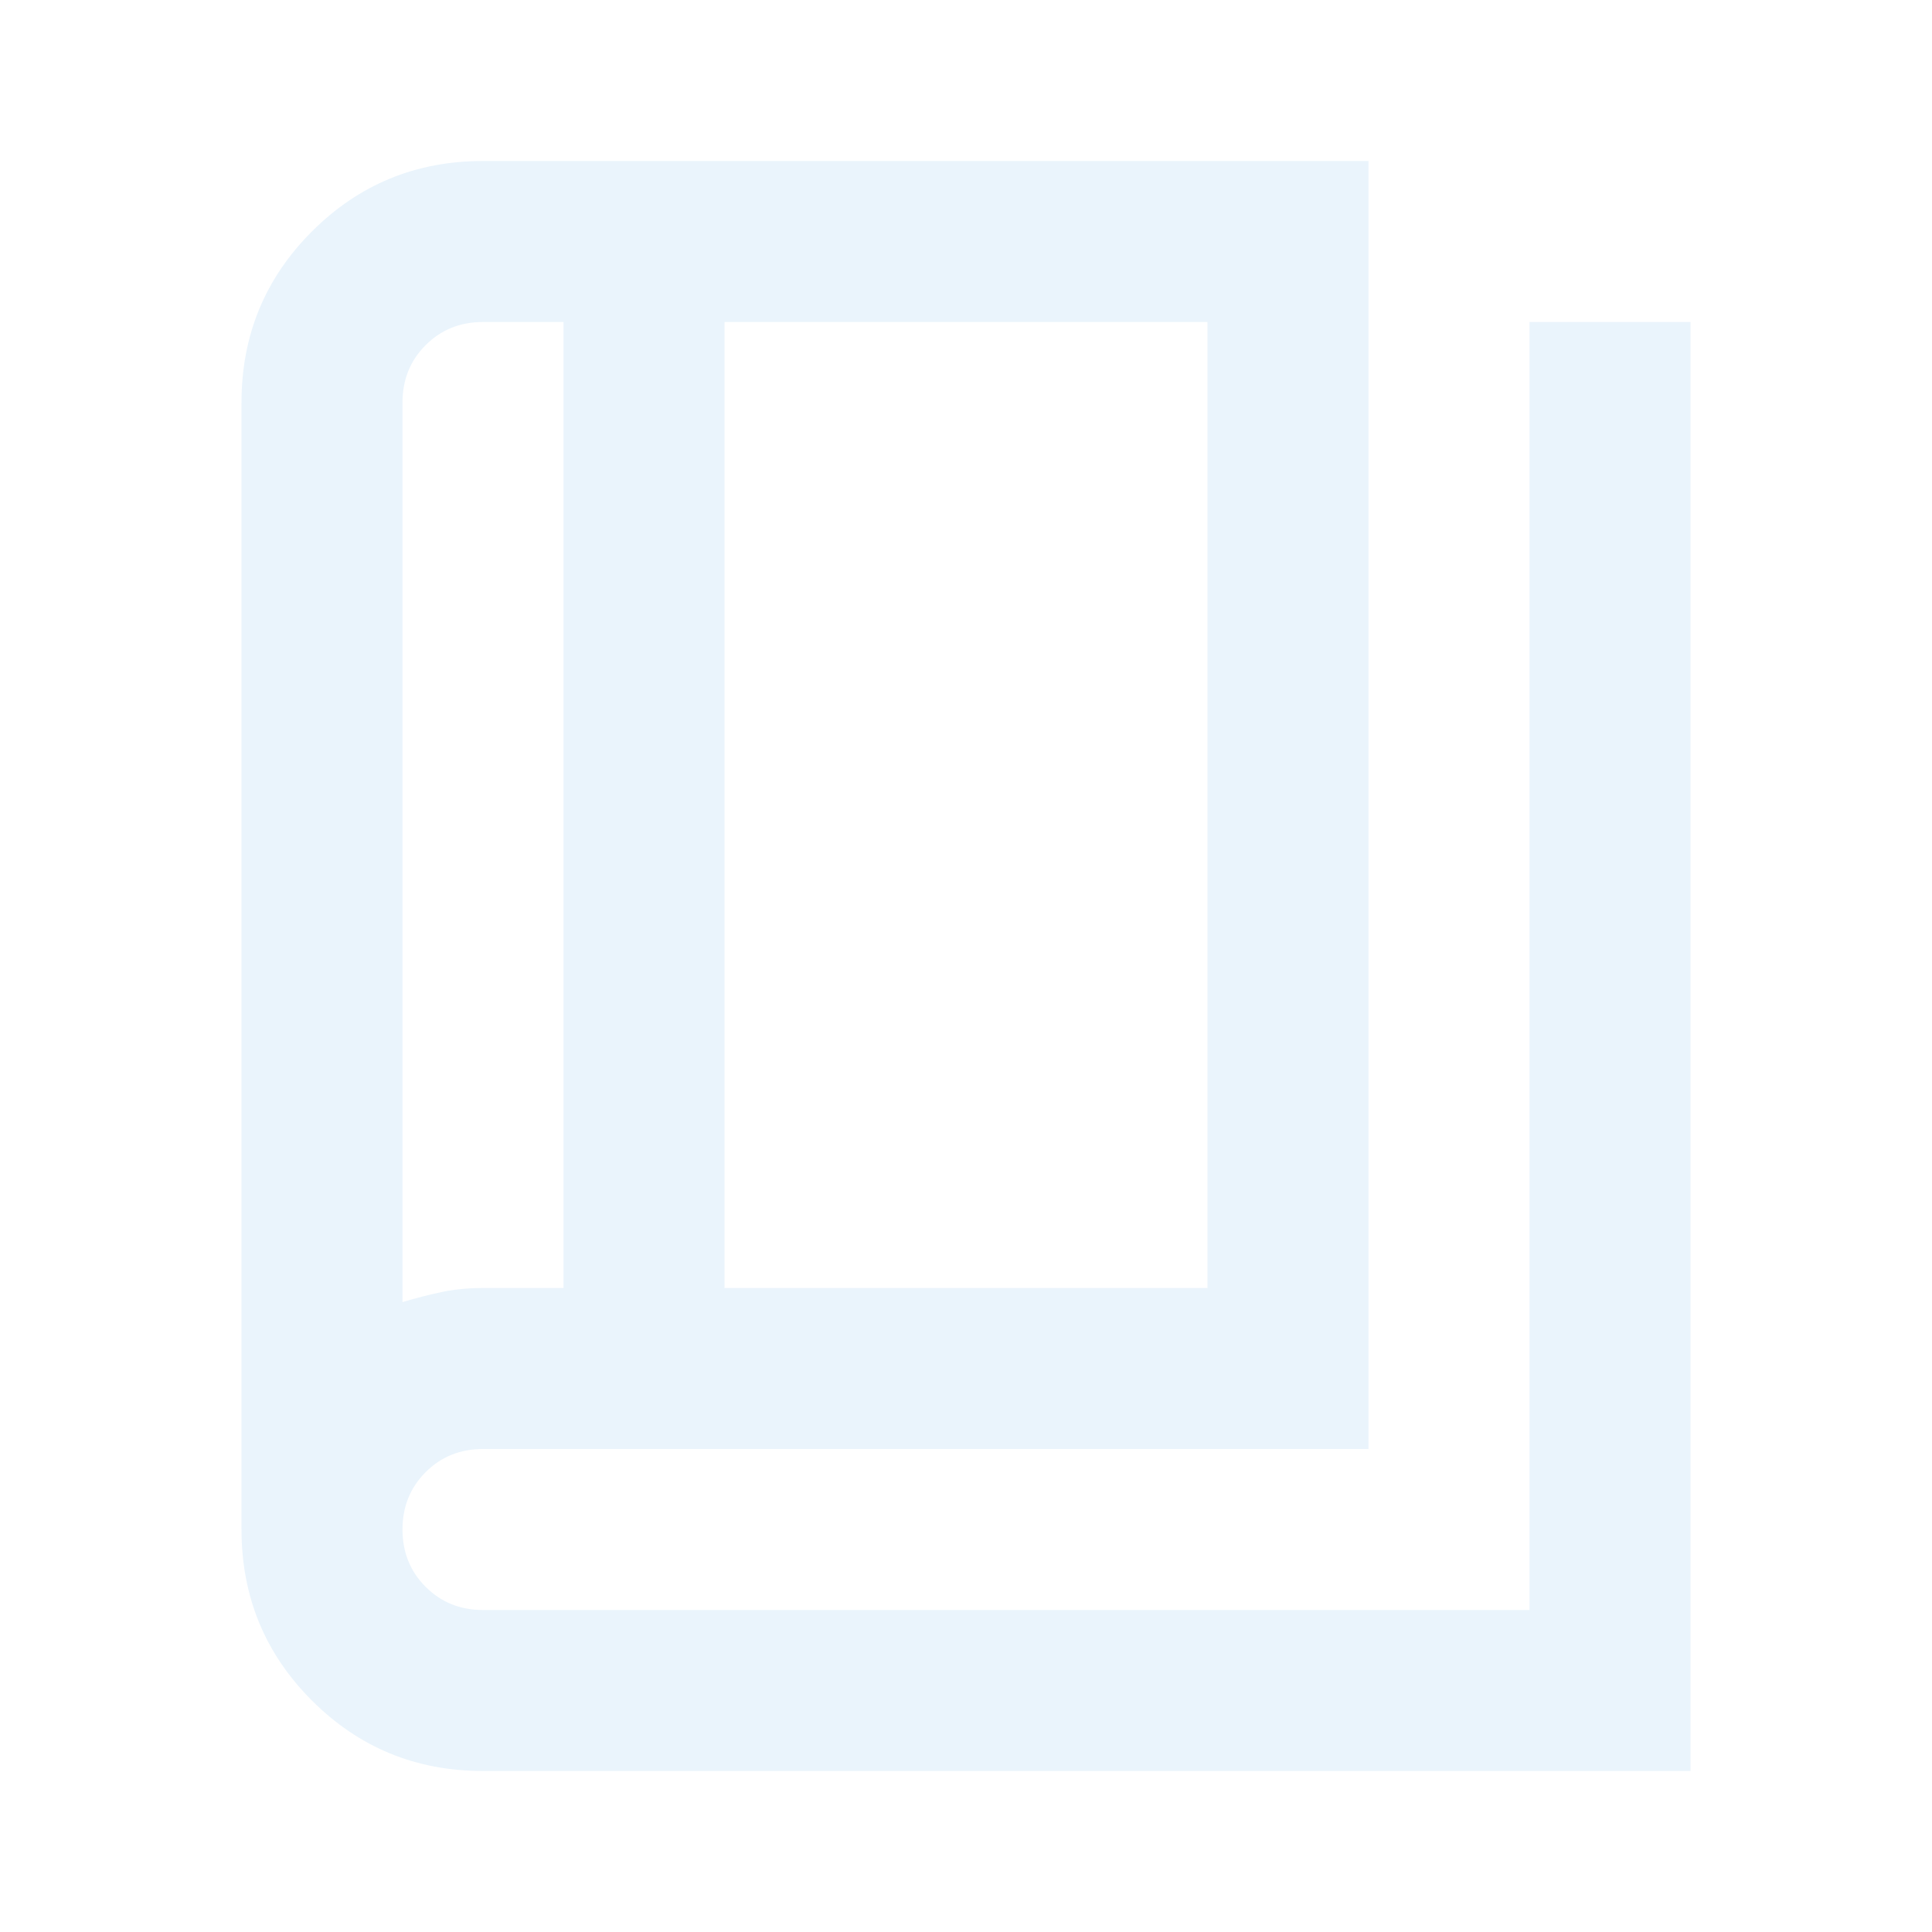
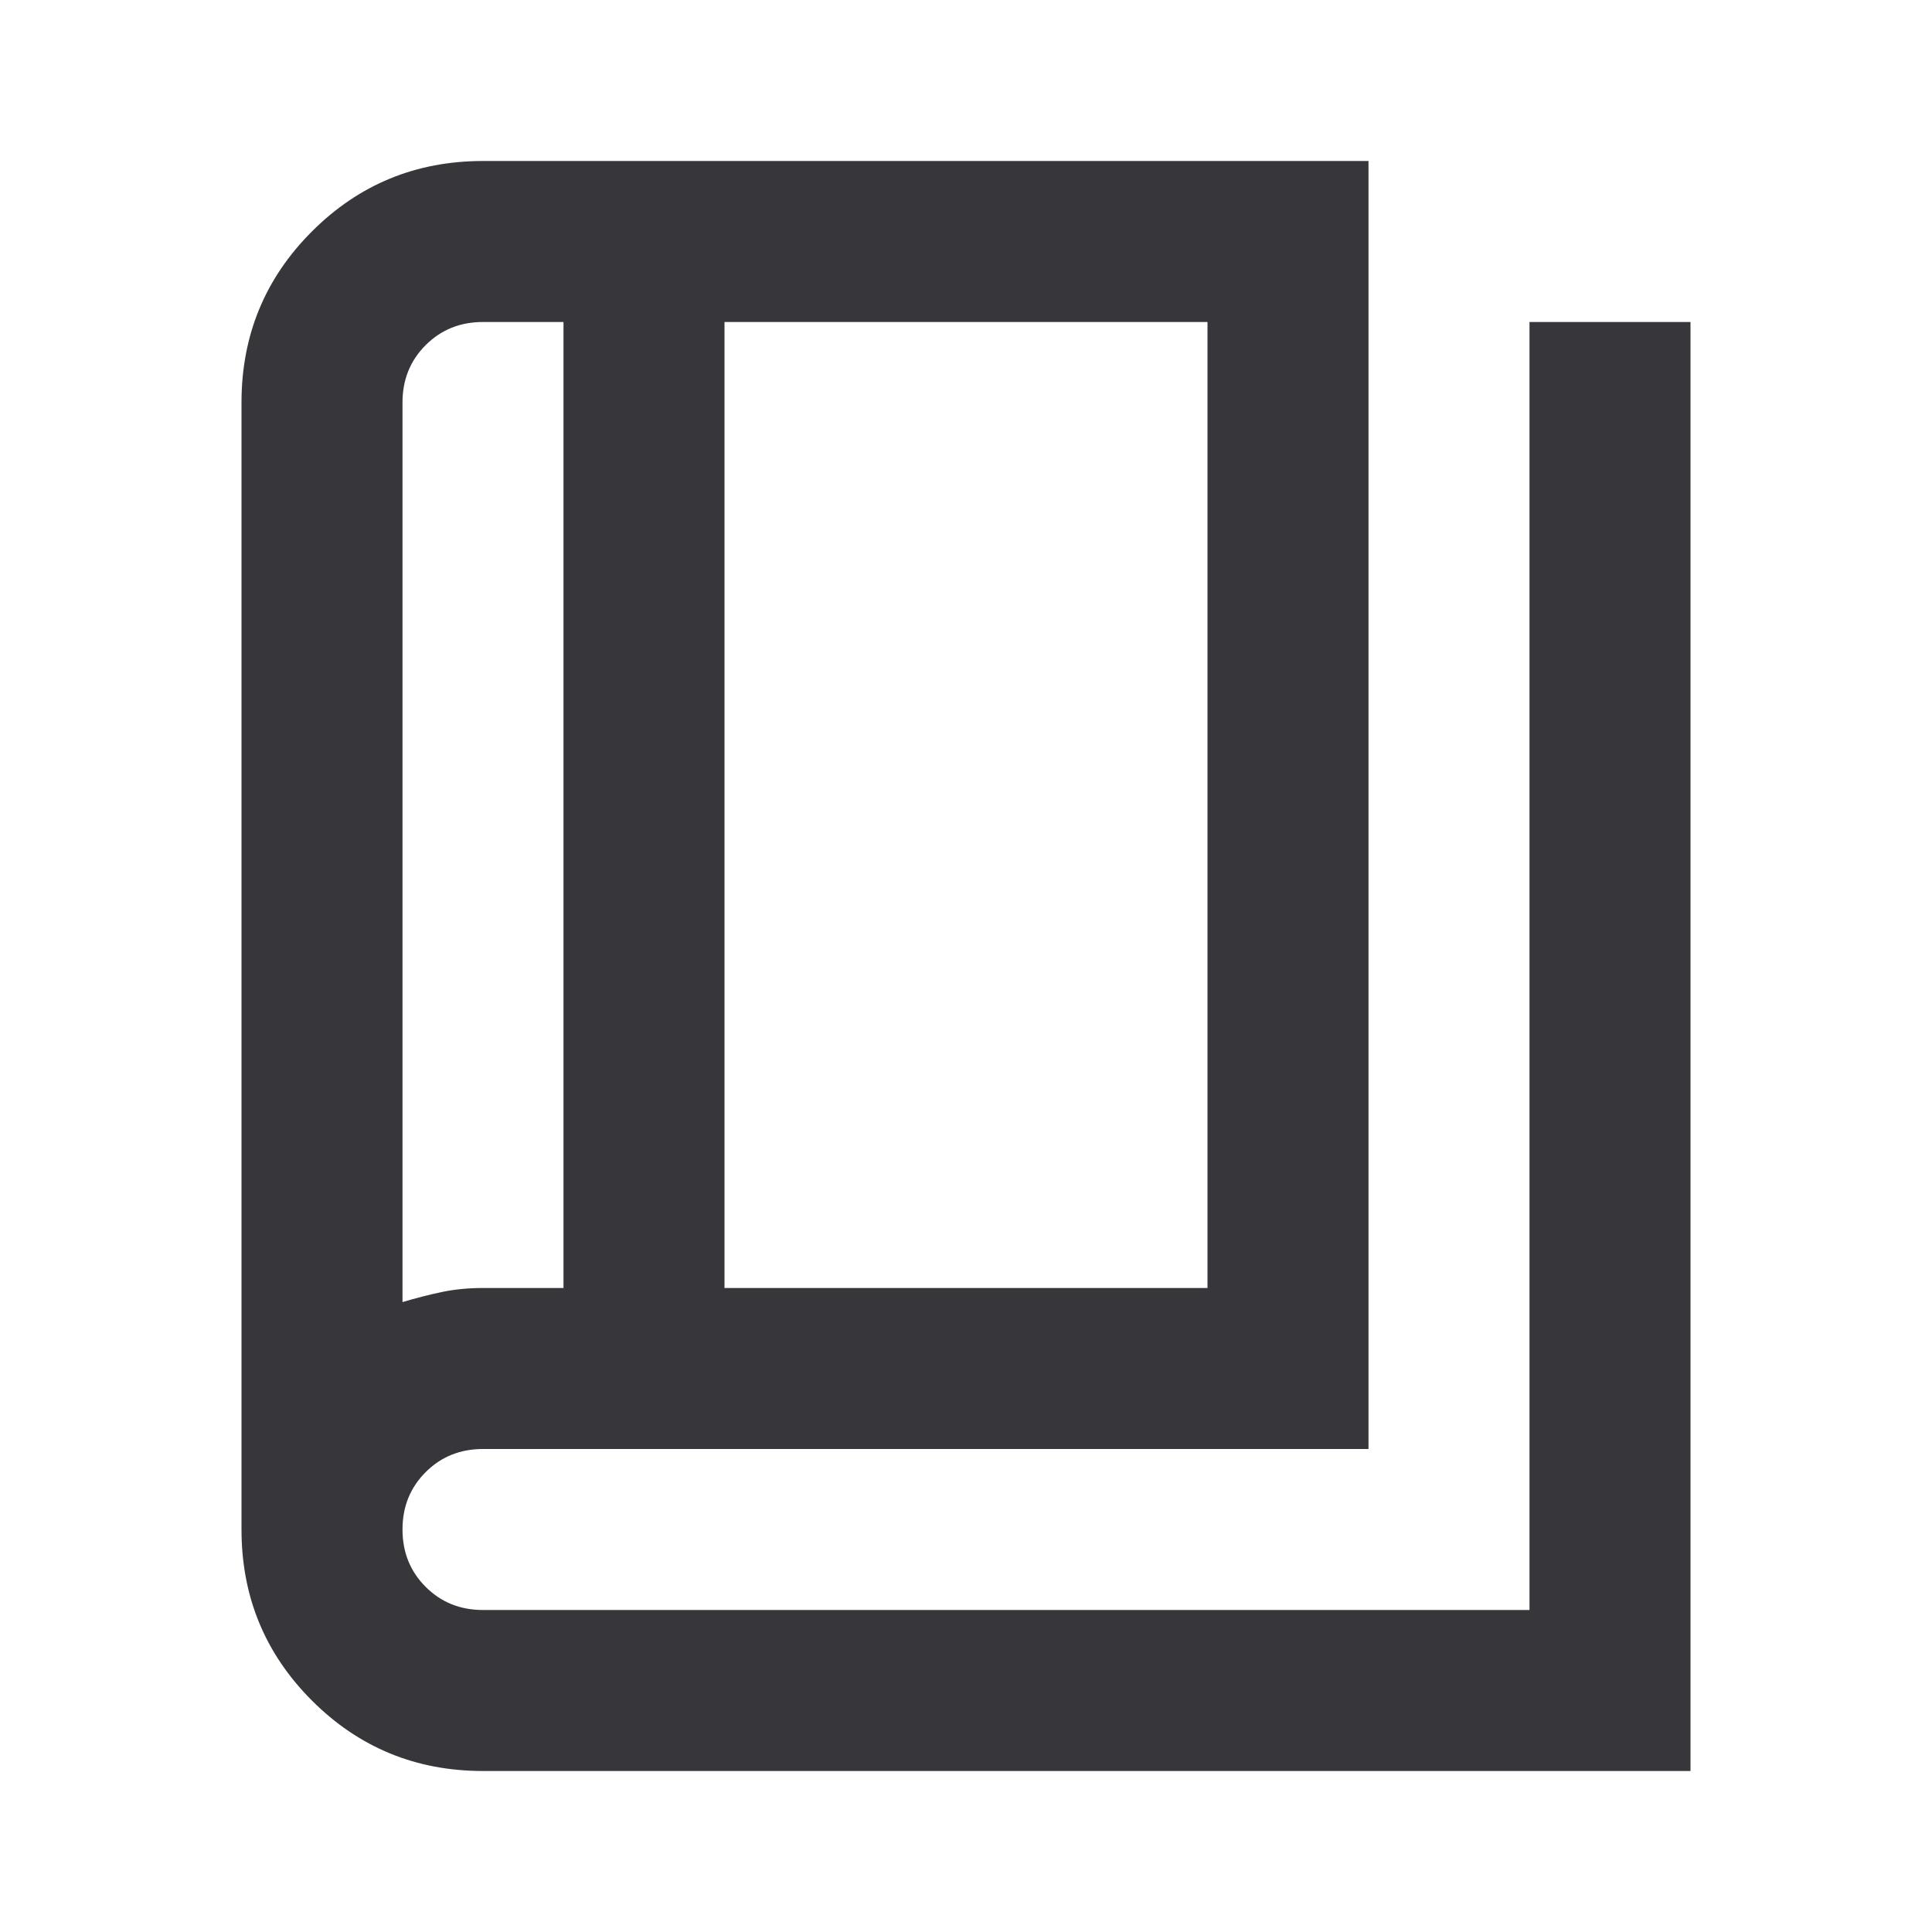
- <svg xmlns="http://www.w3.org/2000/svg" height="24px" viewBox="0 -960 960 960" width="24px" fill="#EAF4FC">
+ <svg xmlns="http://www.w3.org/2000/svg" height="24px" viewBox="0 -960 960 960" width="24px" fill="#36363B">
  <path d="M240-80q-50 0-85-35t-35-85v-560q0-50 35-85t85-35h440v640H240q-17 0-28.5 11.5T200-200q0 17 11.5 28.5T240-160h520v-640h80v720H240Zm120-240h240v-480H360v480Zm-80 0v-480h-40q-17 0-28.5 11.5T200-760v447q10-3 19.5-5t20.5-2h40Zm-80-480v487-487Z" />
</svg>
